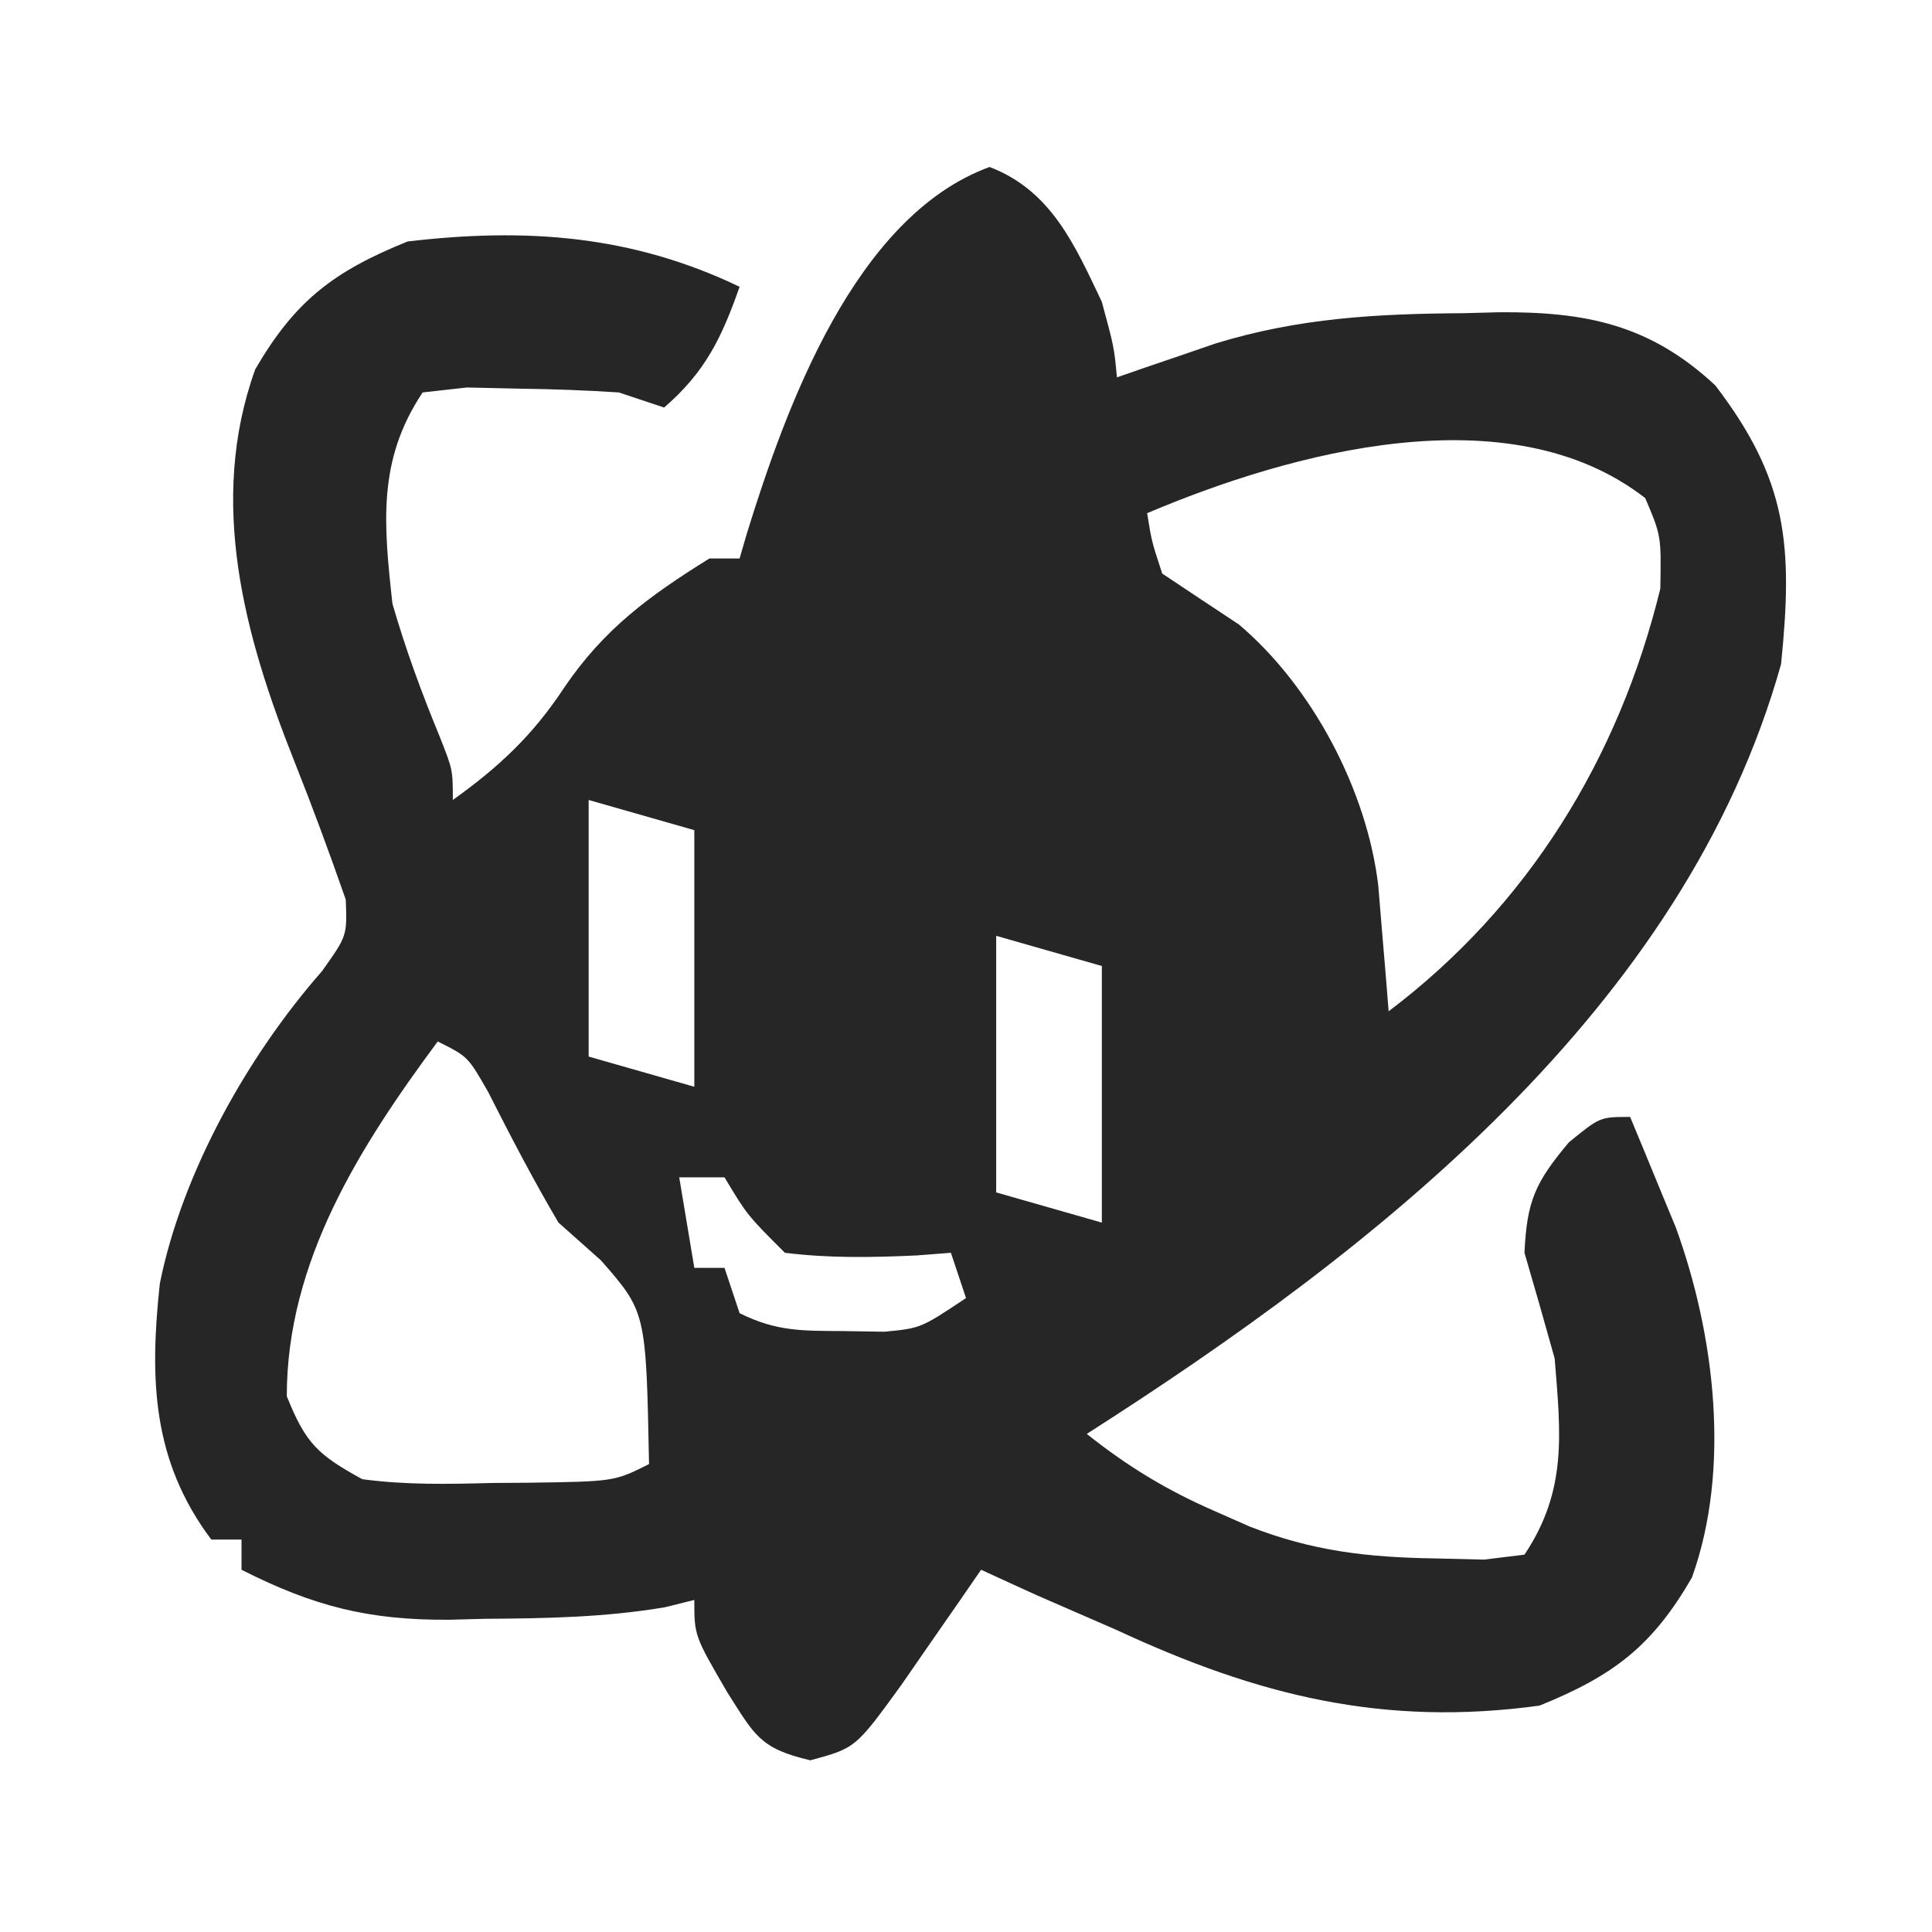
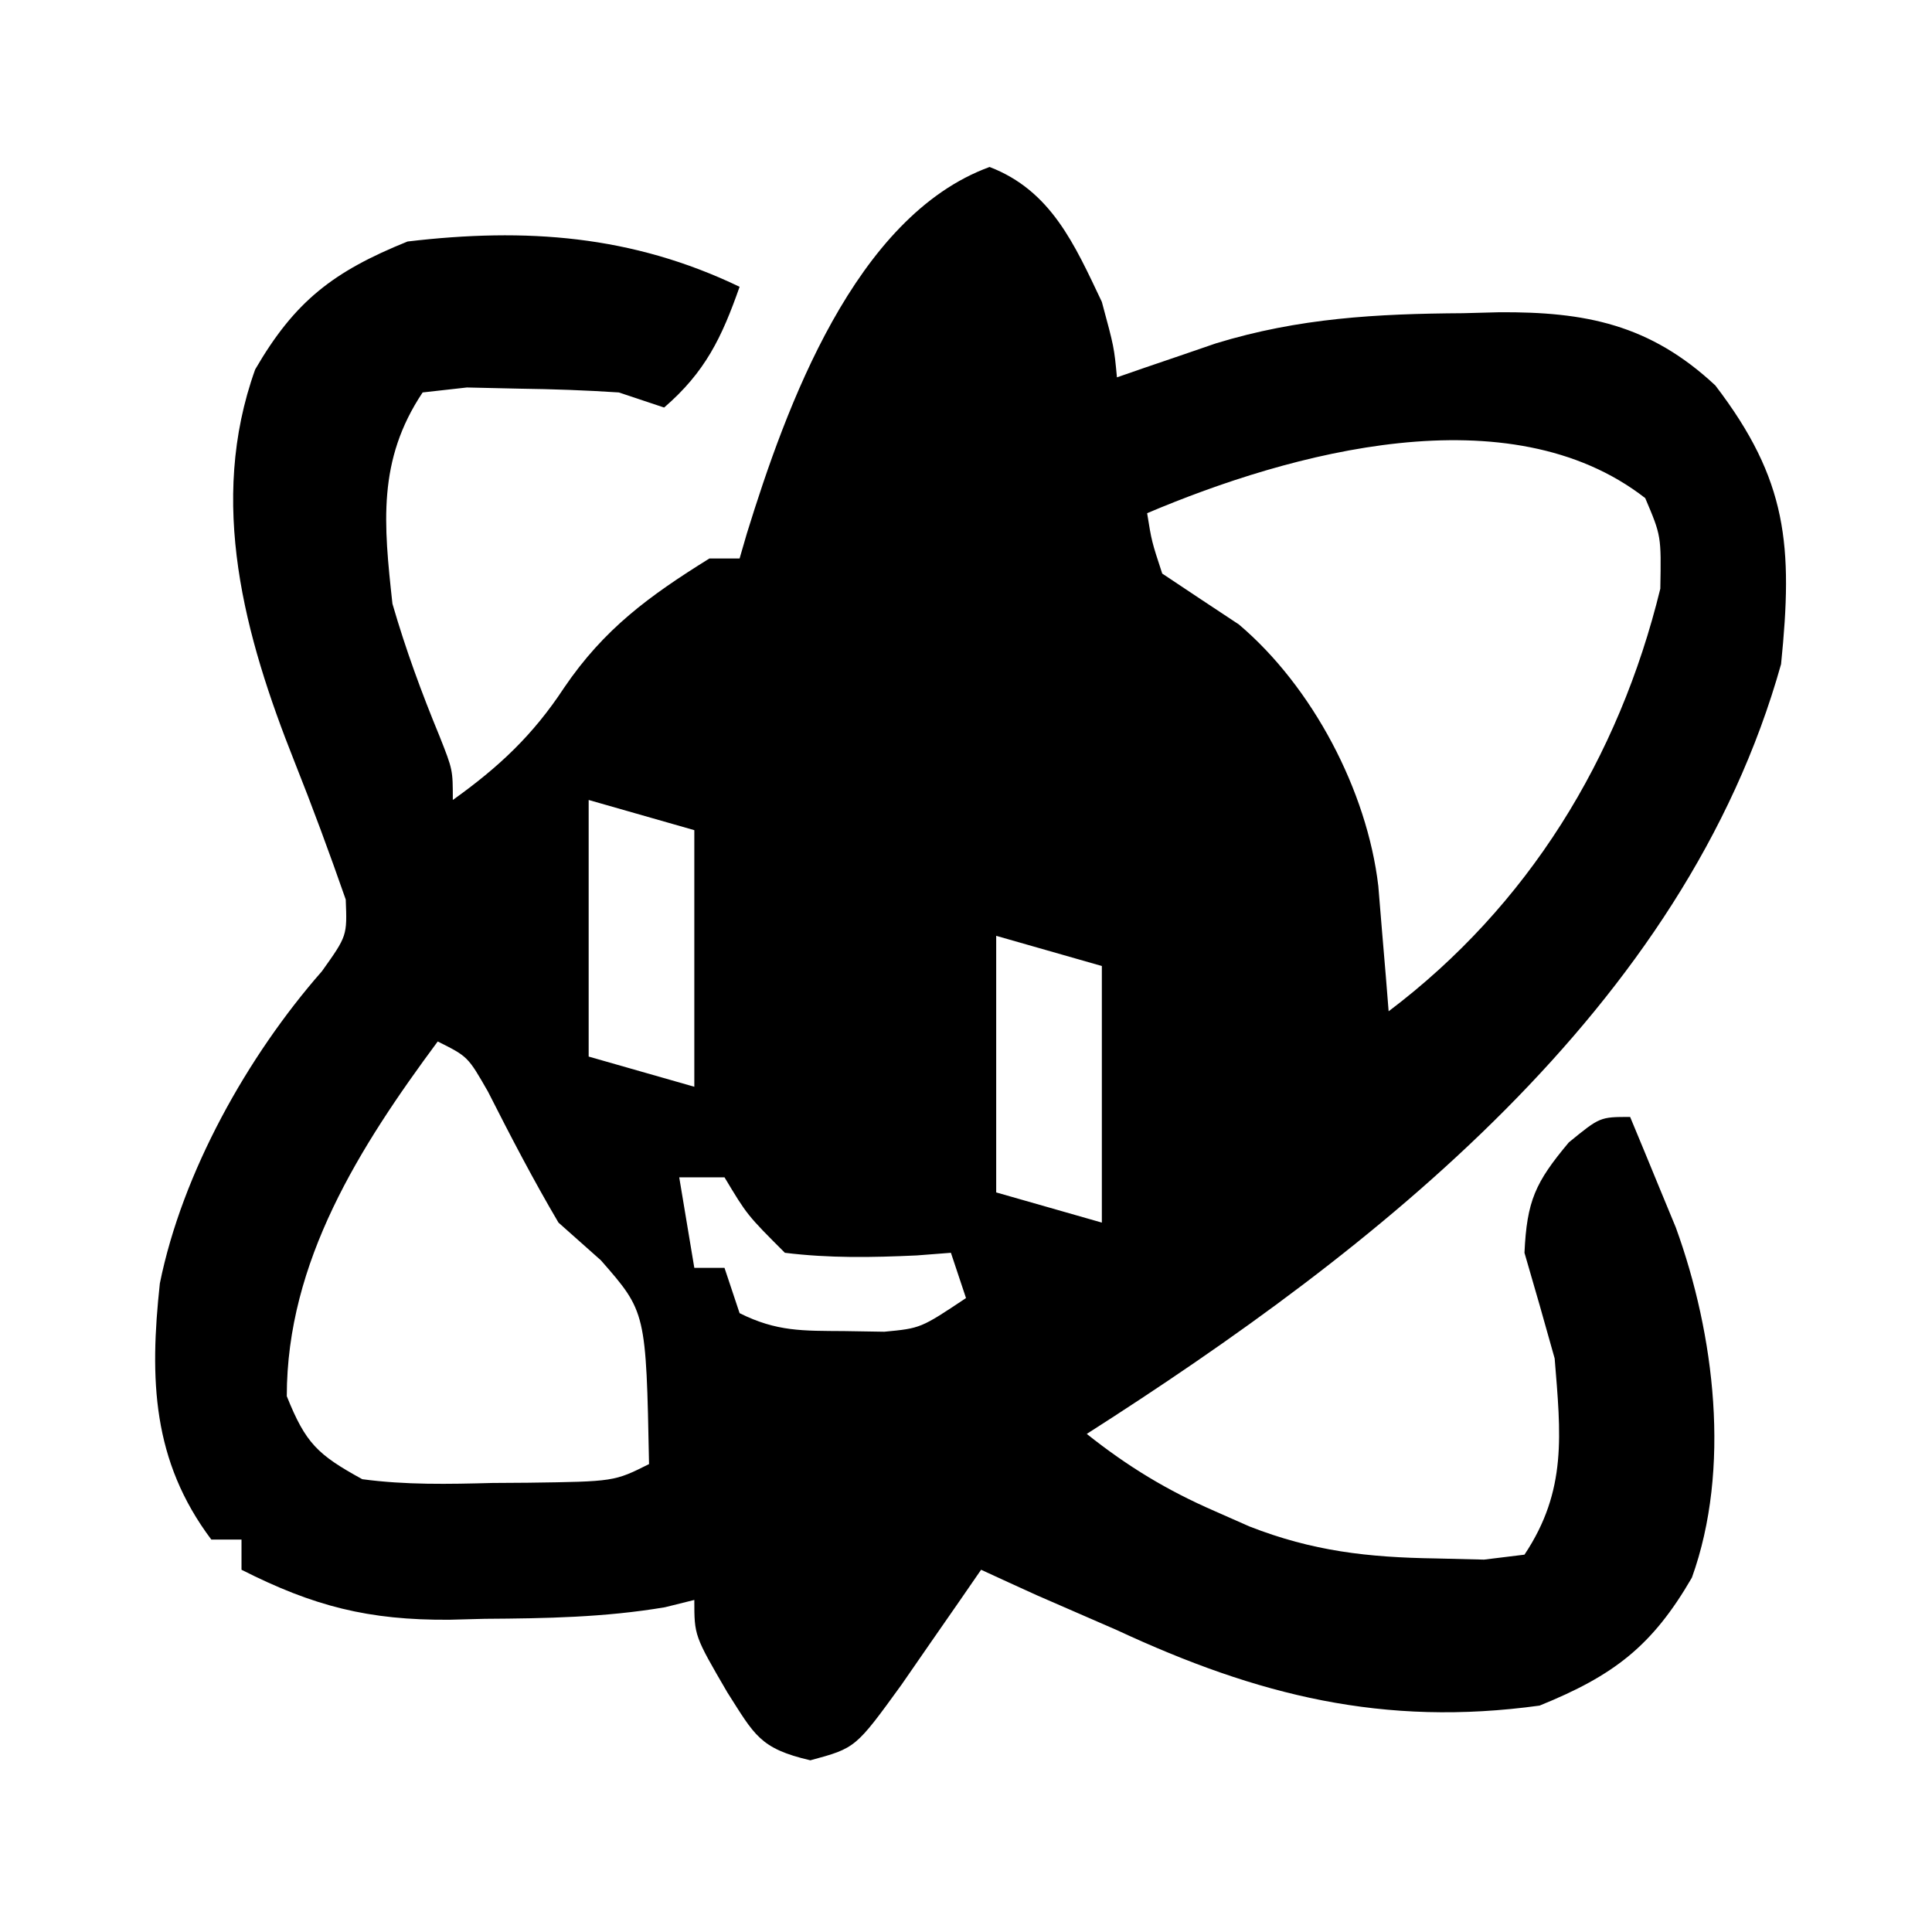
- <svg xmlns="http://www.w3.org/2000/svg" version="1.1" width="128" height="128">
-   <path d="M0 0 C4.075 1.567 5.623 5.118 7.438 8.938 C8.25 11.938 8.25 11.938 8.438 13.938 C8.733 13.835 8.733 13.835 10.23 13.316 C11.021 13.047 11.811 12.778 12.625 12.5 C13.402 12.233 14.18 11.966 14.98 11.691 C20.489 10.001 25.651 9.725 31.375 9.688 C32.161 9.667 32.946 9.646 33.756 9.625 C39.464 9.587 43.743 10.422 48.082 14.473 C52.876 20.742 53.231 25.092 52.438 32.938 C46.04 55.772 25.519 71.751 6.438 83.938 C9.152 86.097 11.758 87.68 14.938 89.062 C15.69 89.395 16.443 89.728 17.219 90.07 C21.403 91.706 25.059 92.121 29.562 92.188 C30.617 92.213 31.671 92.239 32.758 92.266 C33.642 92.157 34.526 92.049 35.438 91.938 C38.279 87.675 37.841 83.942 37.438 78.938 C36.786 76.6 36.122 74.266 35.438 71.938 C35.598 68.496 36.151 67.28 38.375 64.625 C40.438 62.938 40.438 62.938 42.438 62.938 C43.089 64.498 43.733 66.061 44.375 67.625 C44.555 68.06 44.555 68.06 45.465 70.262 C48.044 77.358 49.123 86.253 46.531 93.457 C43.91 97.986 41.359 99.945 36.438 101.938 C26.1 103.358 17.754 101.271 8.438 96.938 C6.667 96.167 4.896 95.396 3.125 94.625 C1.894 94.066 0.664 93.505 -0.562 92.938 C-1.045 93.636 -1.527 94.335 -2.023 95.055 C-2.655 95.965 -3.287 96.875 -3.938 97.812 C-4.564 98.717 -5.19 99.622 -5.836 100.555 C-8.878 104.752 -8.878 104.752 -11.875 105.562 C-15.226 104.783 -15.568 103.896 -17.375 101.062 C-19.562 97.307 -19.562 97.307 -19.562 94.938 C-20.204 95.097 -20.846 95.257 -21.508 95.422 C-25.502 96.096 -29.393 96.161 -33.438 96.188 C-34.215 96.208 -34.992 96.229 -35.793 96.25 C-41.144 96.286 -44.785 95.358 -49.562 92.938 C-49.562 92.278 -49.562 91.618 -49.562 90.938 C-50.222 90.938 -50.883 90.938 -51.562 90.938 C-55.483 85.72 -55.659 80.316 -54.972 73.967 C-53.488 66.615 -49.148 58.883 -44.234 53.285 C-42.562 50.938 -42.562 50.938 -42.656 48.535 C-43.731 45.453 -44.854 42.408 -46.062 39.375 C-49.352 31.103 -51.809 22.193 -48.656 13.414 C-46.033 8.891 -43.483 6.925 -38.562 4.938 C-30.718 4.009 -23.693 4.515 -16.562 7.938 C-17.748 11.313 -18.838 13.585 -21.562 15.938 C-22.553 15.608 -23.543 15.277 -24.562 14.938 C-26.747 14.793 -28.936 14.717 -31.125 14.688 C-32.281 14.662 -33.438 14.636 -34.629 14.609 C-35.113 14.664 -35.113 14.664 -37.562 14.938 C-40.567 19.444 -40.142 23.651 -39.562 28.938 C-38.686 31.961 -37.639 34.815 -36.438 37.723 C-35.562 39.938 -35.562 39.938 -35.562 41.938 C-32.492 39.744 -30.244 37.629 -28.188 34.5 C-25.536 30.595 -22.56 28.427 -18.562 25.938 C-17.903 25.938 -17.242 25.938 -16.562 25.938 C-16.483 25.665 -16.483 25.665 -16.082 24.285 C-13.497 15.931 -8.938 3.27 0 0 Z M10.438 22.938 C10.738 24.805 10.738 24.805 11.438 26.938 C13.13 28.066 14.822 29.193 16.52 30.312 C21.391 34.44 25.013 41.315 25.754 47.637 C25.835 48.623 25.916 49.609 26 50.625 C26.084 51.619 26.168 52.613 26.254 53.637 C26.314 54.396 26.375 55.155 26.438 55.938 C35.663 48.971 41.692 39.189 44.438 27.938 C44.5 24.438 44.5 24.438 43.438 21.938 C34.435 14.934 19.953 18.901 10.438 22.938 Z M-26.562 41.938 C-26.562 47.547 -26.562 53.157 -26.562 58.938 C-24.252 59.597 -21.943 60.257 -19.562 60.938 C-19.562 55.328 -19.562 49.718 -19.562 43.938 C-21.873 43.278 -24.183 42.617 -26.562 41.938 Z M0.438 50.938 C0.438 56.547 0.438 62.157 0.438 67.938 C2.748 68.597 5.058 69.257 7.438 69.938 C7.438 64.328 7.438 58.718 7.438 52.938 C5.127 52.278 2.817 51.617 0.438 50.938 Z M-36.562 57.938 C-41.725 64.907 -46.562 72.513 -46.562 81.438 C-45.312 84.564 -44.518 85.315 -41.562 86.938 C-38.678 87.325 -35.842 87.265 -32.938 87.188 C-32.161 87.182 -31.385 87.177 -30.586 87.172 C-24.873 87.093 -24.873 87.093 -22.562 85.938 C-22.757 75.858 -22.757 75.858 -25.75 72.438 C-26.678 71.612 -27.606 70.787 -28.562 69.938 C-30.236 67.098 -31.741 64.205 -33.23 61.266 C-34.562 58.938 -34.562 58.938 -36.562 57.938 Z M-20.562 66.938 C-20.233 68.918 -19.903 70.897 -19.562 72.938 C-18.903 72.938 -18.242 72.938 -17.562 72.938 C-17.233 73.927 -16.903 74.918 -16.562 75.938 C-14.099 77.169 -12.373 77.105 -9.625 77.125 C-9.187 77.132 -9.187 77.132 -6.973 77.168 C-4.562 76.938 -4.562 76.938 -1.562 74.938 C-1.892 73.948 -2.222 72.957 -2.562 71.938 C-2.936 71.967 -2.936 71.967 -4.828 72.113 C-7.81 72.25 -10.598 72.302 -13.562 71.938 C-16.062 69.438 -16.062 69.438 -17.562 66.938 C-18.553 66.938 -19.542 66.938 -20.562 66.938 Z " fill="rgba(0, 0, 0, 0.85)" transform="translate(65.5625,11.0625)" />
+ <svg xmlns="http://www.w3.org/2000/svg" version="1.1" width="128" height="128" viewBox="0 0 128 128">
+   <path d="M0 0 C4.075 1.567 5.623 5.118 7.438 8.938 C8.25 11.938 8.25 11.938 8.438 13.938 C8.733 13.835 8.733 13.835 10.23 13.316 C11.021 13.047 11.811 12.778 12.625 12.5 C13.402 12.233 14.18 11.966 14.98 11.691 C20.489 10.001 25.651 9.725 31.375 9.688 C32.161 9.667 32.946 9.646 33.756 9.625 C39.464 9.587 43.743 10.422 48.082 14.473 C52.876 20.742 53.231 25.092 52.438 32.938 C46.04 55.772 25.519 71.751 6.438 83.938 C9.152 86.097 11.758 87.68 14.938 89.062 C15.69 89.395 16.443 89.728 17.219 90.07 C21.403 91.706 25.059 92.121 29.562 92.188 C30.617 92.213 31.671 92.239 32.758 92.266 C33.642 92.157 34.526 92.049 35.438 91.938 C38.279 87.675 37.841 83.942 37.438 78.938 C36.786 76.6 36.122 74.266 35.438 71.938 C35.598 68.496 36.151 67.28 38.375 64.625 C40.438 62.938 40.438 62.938 42.438 62.938 C43.089 64.498 43.733 66.061 44.375 67.625 C44.555 68.06 44.555 68.06 45.465 70.262 C48.044 77.358 49.123 86.253 46.531 93.457 C43.91 97.986 41.359 99.945 36.438 101.938 C26.1 103.358 17.754 101.271 8.438 96.938 C6.667 96.167 4.896 95.396 3.125 94.625 C1.894 94.066 0.664 93.505 -0.562 92.938 C-1.045 93.636 -1.527 94.335 -2.023 95.055 C-2.655 95.965 -3.287 96.875 -3.938 97.812 C-4.564 98.717 -5.19 99.622 -5.836 100.555 C-8.878 104.752 -8.878 104.752 -11.875 105.562 C-15.226 104.783 -15.568 103.896 -17.375 101.062 C-19.562 97.307 -19.562 97.307 -19.562 94.938 C-20.204 95.097 -20.846 95.257 -21.508 95.422 C-25.502 96.096 -29.393 96.161 -33.438 96.188 C-34.215 96.208 -34.992 96.229 -35.793 96.25 C-41.144 96.286 -44.785 95.358 -49.562 92.938 C-49.562 92.278 -49.562 91.618 -49.562 90.938 C-50.222 90.938 -50.883 90.938 -51.562 90.938 C-55.483 85.72 -55.659 80.316 -54.972 73.967 C-53.488 66.615 -49.148 58.883 -44.234 53.285 C-42.562 50.938 -42.562 50.938 -42.656 48.535 C-43.731 45.453 -44.854 42.408 -46.062 39.375 C-49.352 31.103 -51.809 22.193 -48.656 13.414 C-46.033 8.891 -43.483 6.925 -38.562 4.938 C-30.718 4.009 -23.693 4.515 -16.562 7.938 C-17.748 11.313 -18.838 13.585 -21.562 15.938 C-22.553 15.608 -23.543 15.277 -24.562 14.938 C-26.747 14.793 -28.936 14.717 -31.125 14.688 C-32.281 14.662 -33.438 14.636 -34.629 14.609 C-35.113 14.664 -35.113 14.664 -37.562 14.938 C-40.567 19.444 -40.142 23.651 -39.562 28.938 C-38.686 31.961 -37.639 34.815 -36.438 37.723 C-35.562 39.938 -35.562 39.938 -35.562 41.938 C-32.492 39.744 -30.244 37.629 -28.188 34.5 C-25.536 30.595 -22.56 28.427 -18.562 25.938 C-17.903 25.938 -17.242 25.938 -16.562 25.938 C-16.483 25.665 -16.483 25.665 -16.082 24.285 C-13.497 15.931 -8.938 3.27 0 0 Z M10.438 22.938 C10.738 24.805 10.738 24.805 11.438 26.938 C13.13 28.066 14.822 29.193 16.52 30.312 C21.391 34.44 25.013 41.315 25.754 47.637 C25.835 48.623 25.916 49.609 26 50.625 C26.084 51.619 26.168 52.613 26.254 53.637 C26.314 54.396 26.375 55.155 26.438 55.938 C35.663 48.971 41.692 39.189 44.438 27.938 C44.5 24.438 44.5 24.438 43.438 21.938 C34.435 14.934 19.953 18.901 10.438 22.938 Z M-26.562 41.938 C-26.562 47.547 -26.562 53.157 -26.562 58.938 C-24.252 59.597 -21.943 60.257 -19.562 60.938 C-19.562 55.328 -19.562 49.718 -19.562 43.938 C-21.873 43.278 -24.183 42.617 -26.562 41.938 Z M0.438 50.938 C0.438 56.547 0.438 62.157 0.438 67.938 C2.748 68.597 5.058 69.257 7.438 69.938 C7.438 64.328 7.438 58.718 7.438 52.938 C5.127 52.278 2.817 51.617 0.438 50.938 Z M-36.562 57.938 C-41.725 64.907 -46.562 72.513 -46.562 81.438 C-45.312 84.564 -44.518 85.315 -41.562 86.938 C-38.678 87.325 -35.842 87.265 -32.938 87.188 C-32.161 87.182 -31.385 87.177 -30.586 87.172 C-24.873 87.093 -24.873 87.093 -22.562 85.938 C-22.757 75.858 -22.757 75.858 -25.75 72.438 C-26.678 71.612 -27.606 70.787 -28.562 69.938 C-30.236 67.098 -31.741 64.205 -33.23 61.266 C-34.562 58.938 -34.562 58.938 -36.562 57.938 Z M-20.562 66.938 C-20.233 68.918 -19.903 70.897 -19.562 72.938 C-18.903 72.938 -18.242 72.938 -17.562 72.938 C-17.233 73.927 -16.903 74.918 -16.562 75.938 C-14.099 77.169 -12.373 77.105 -9.625 77.125 C-9.187 77.132 -9.187 77.132 -6.973 77.168 C-4.562 76.938 -4.562 76.938 -1.562 74.938 C-1.892 73.948 -2.222 72.957 -2.562 71.938 C-2.936 71.967 -2.936 71.967 -4.828 72.113 C-7.81 72.25 -10.598 72.302 -13.562 71.938 C-16.062 69.438 -16.062 69.438 -17.562 66.938 C-18.553 66.938 -19.542 66.938 -20.562 66.938 Z " fill="currentColor" transform="translate(65.5625,11.0625)" />
</svg>
